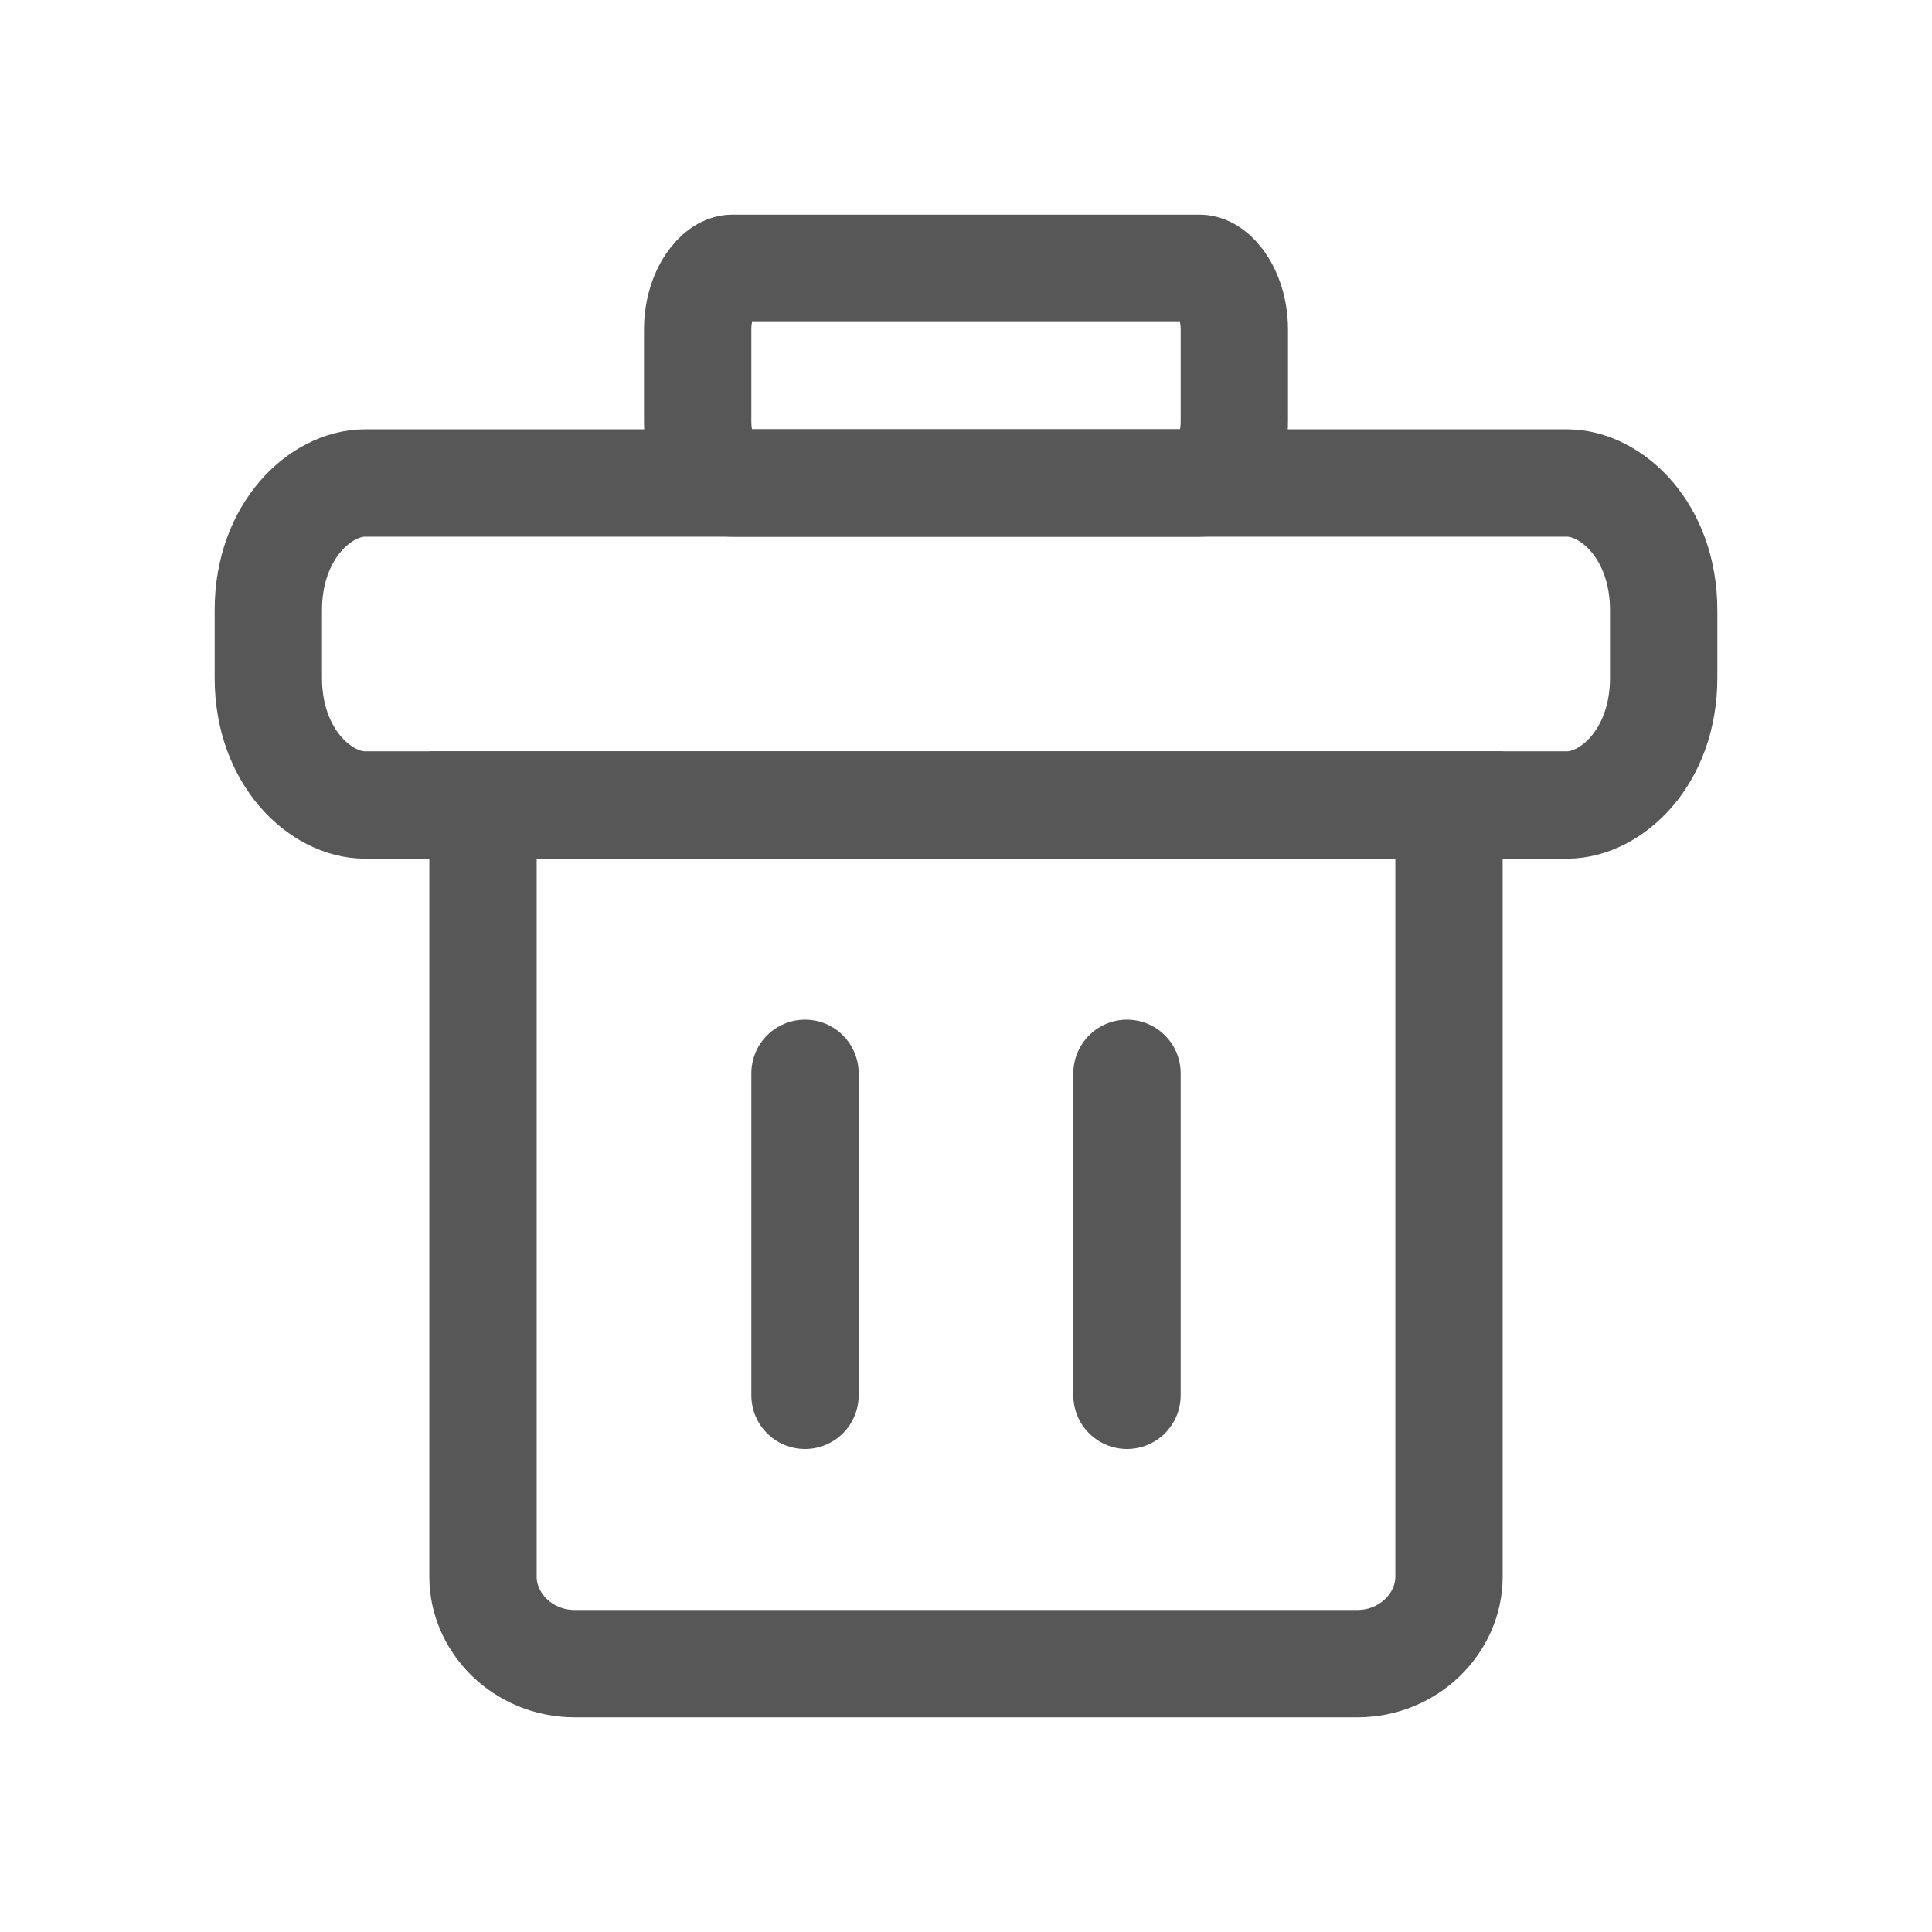
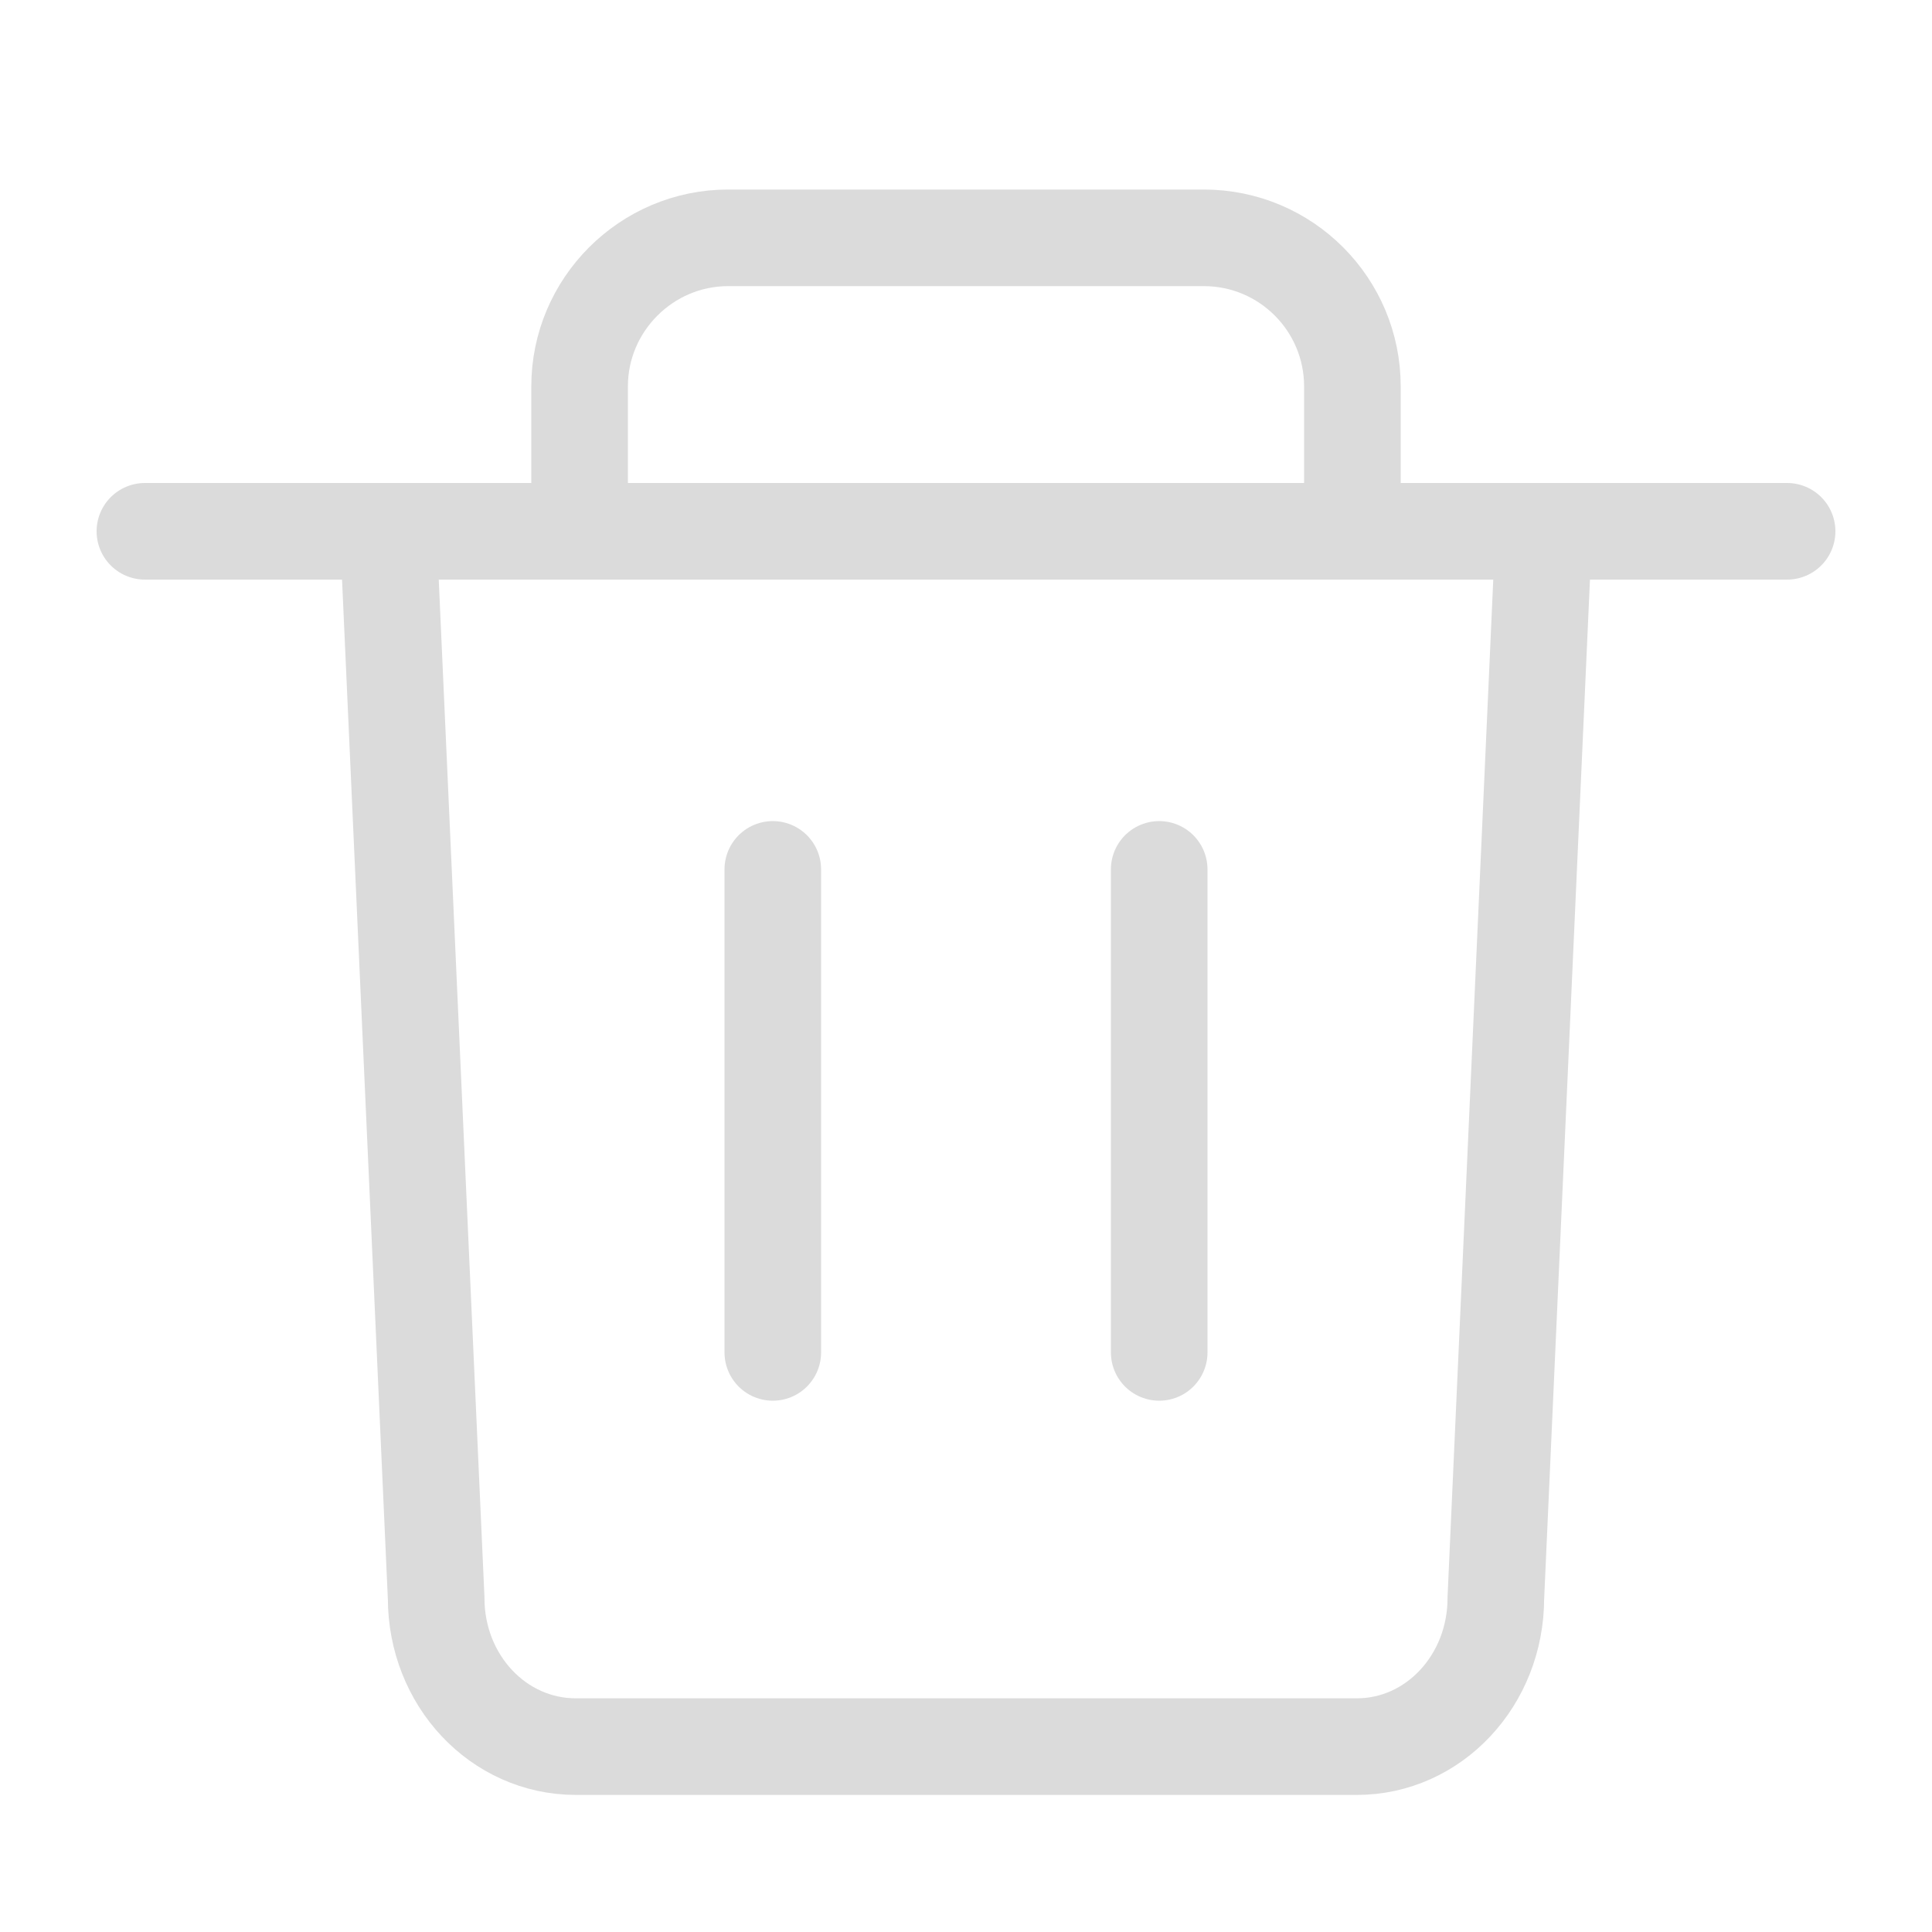
- <svg xmlns="http://www.w3.org/2000/svg" width="18" height="18" viewBox="0 0 18 18" fill="none">
-   <path d="M12.644 15.5H5.356C4.87 15.5 4.5 15.118 4.5 14.691V7.5H13.5V14.691C13.5 15.118 13.13 15.5 12.644 15.5Z" stroke="#575757" />
-   <path d="M14.6 7.5H3.4C2.989 7.5 2.5 7.056 2.5 6.316V5.684C2.5 4.944 2.989 4.5 3.4 4.5H14.6C15.011 4.5 15.5 4.944 15.5 5.684V6.316C15.5 7.056 15.011 7.5 14.6 7.5Z" stroke="#575757" />
-   <path d="M11.178 4.5H6.822C6.785 4.5 6.715 4.481 6.638 4.381C6.561 4.281 6.5 4.122 6.5 3.929V3.071C6.5 2.878 6.561 2.719 6.638 2.619C6.715 2.519 6.785 2.5 6.822 2.5H11.178C11.215 2.5 11.285 2.519 11.362 2.619C11.439 2.719 11.5 2.878 11.5 3.071V3.929C11.5 4.122 11.439 4.281 11.362 4.381C11.285 4.481 11.215 4.5 11.178 4.5Z" stroke="#575757" />
-   <path d="M7.5 10V13" stroke="#575757" stroke-linecap="round" />
-   <path d="M10.5 10V13" stroke="#575757" stroke-linecap="round" />
+ <svg xmlns="http://www.w3.org/2000/svg" width="20" height="20" viewBox="0 0 20 20" fill="none">
+   <path d="M14 5.538V4C14 3.154 13.315 2.462 12.461 2.462H7.538C6.692 2.462 6 3.154 6 4V5.538" stroke="#DBDBDB" />
+   <path d="M4 5.081L4.515 16.542C4.515 17.396 5.159 18.081 5.962 18.081H14.046C14.841 18.081 15.485 17.396 15.485 16.542L16 5.081" stroke="#DBDBDB" />
+   <path d="M8 9V14" stroke="#DBDBDB" stroke-linecap="round" />
+   <path d="M12 9V14" stroke="#DBDBDB" stroke-linecap="round" />
+   <path d="M1.5 5.5H18.5" stroke="#DBDBDB" stroke-linecap="round" />
</svg>
